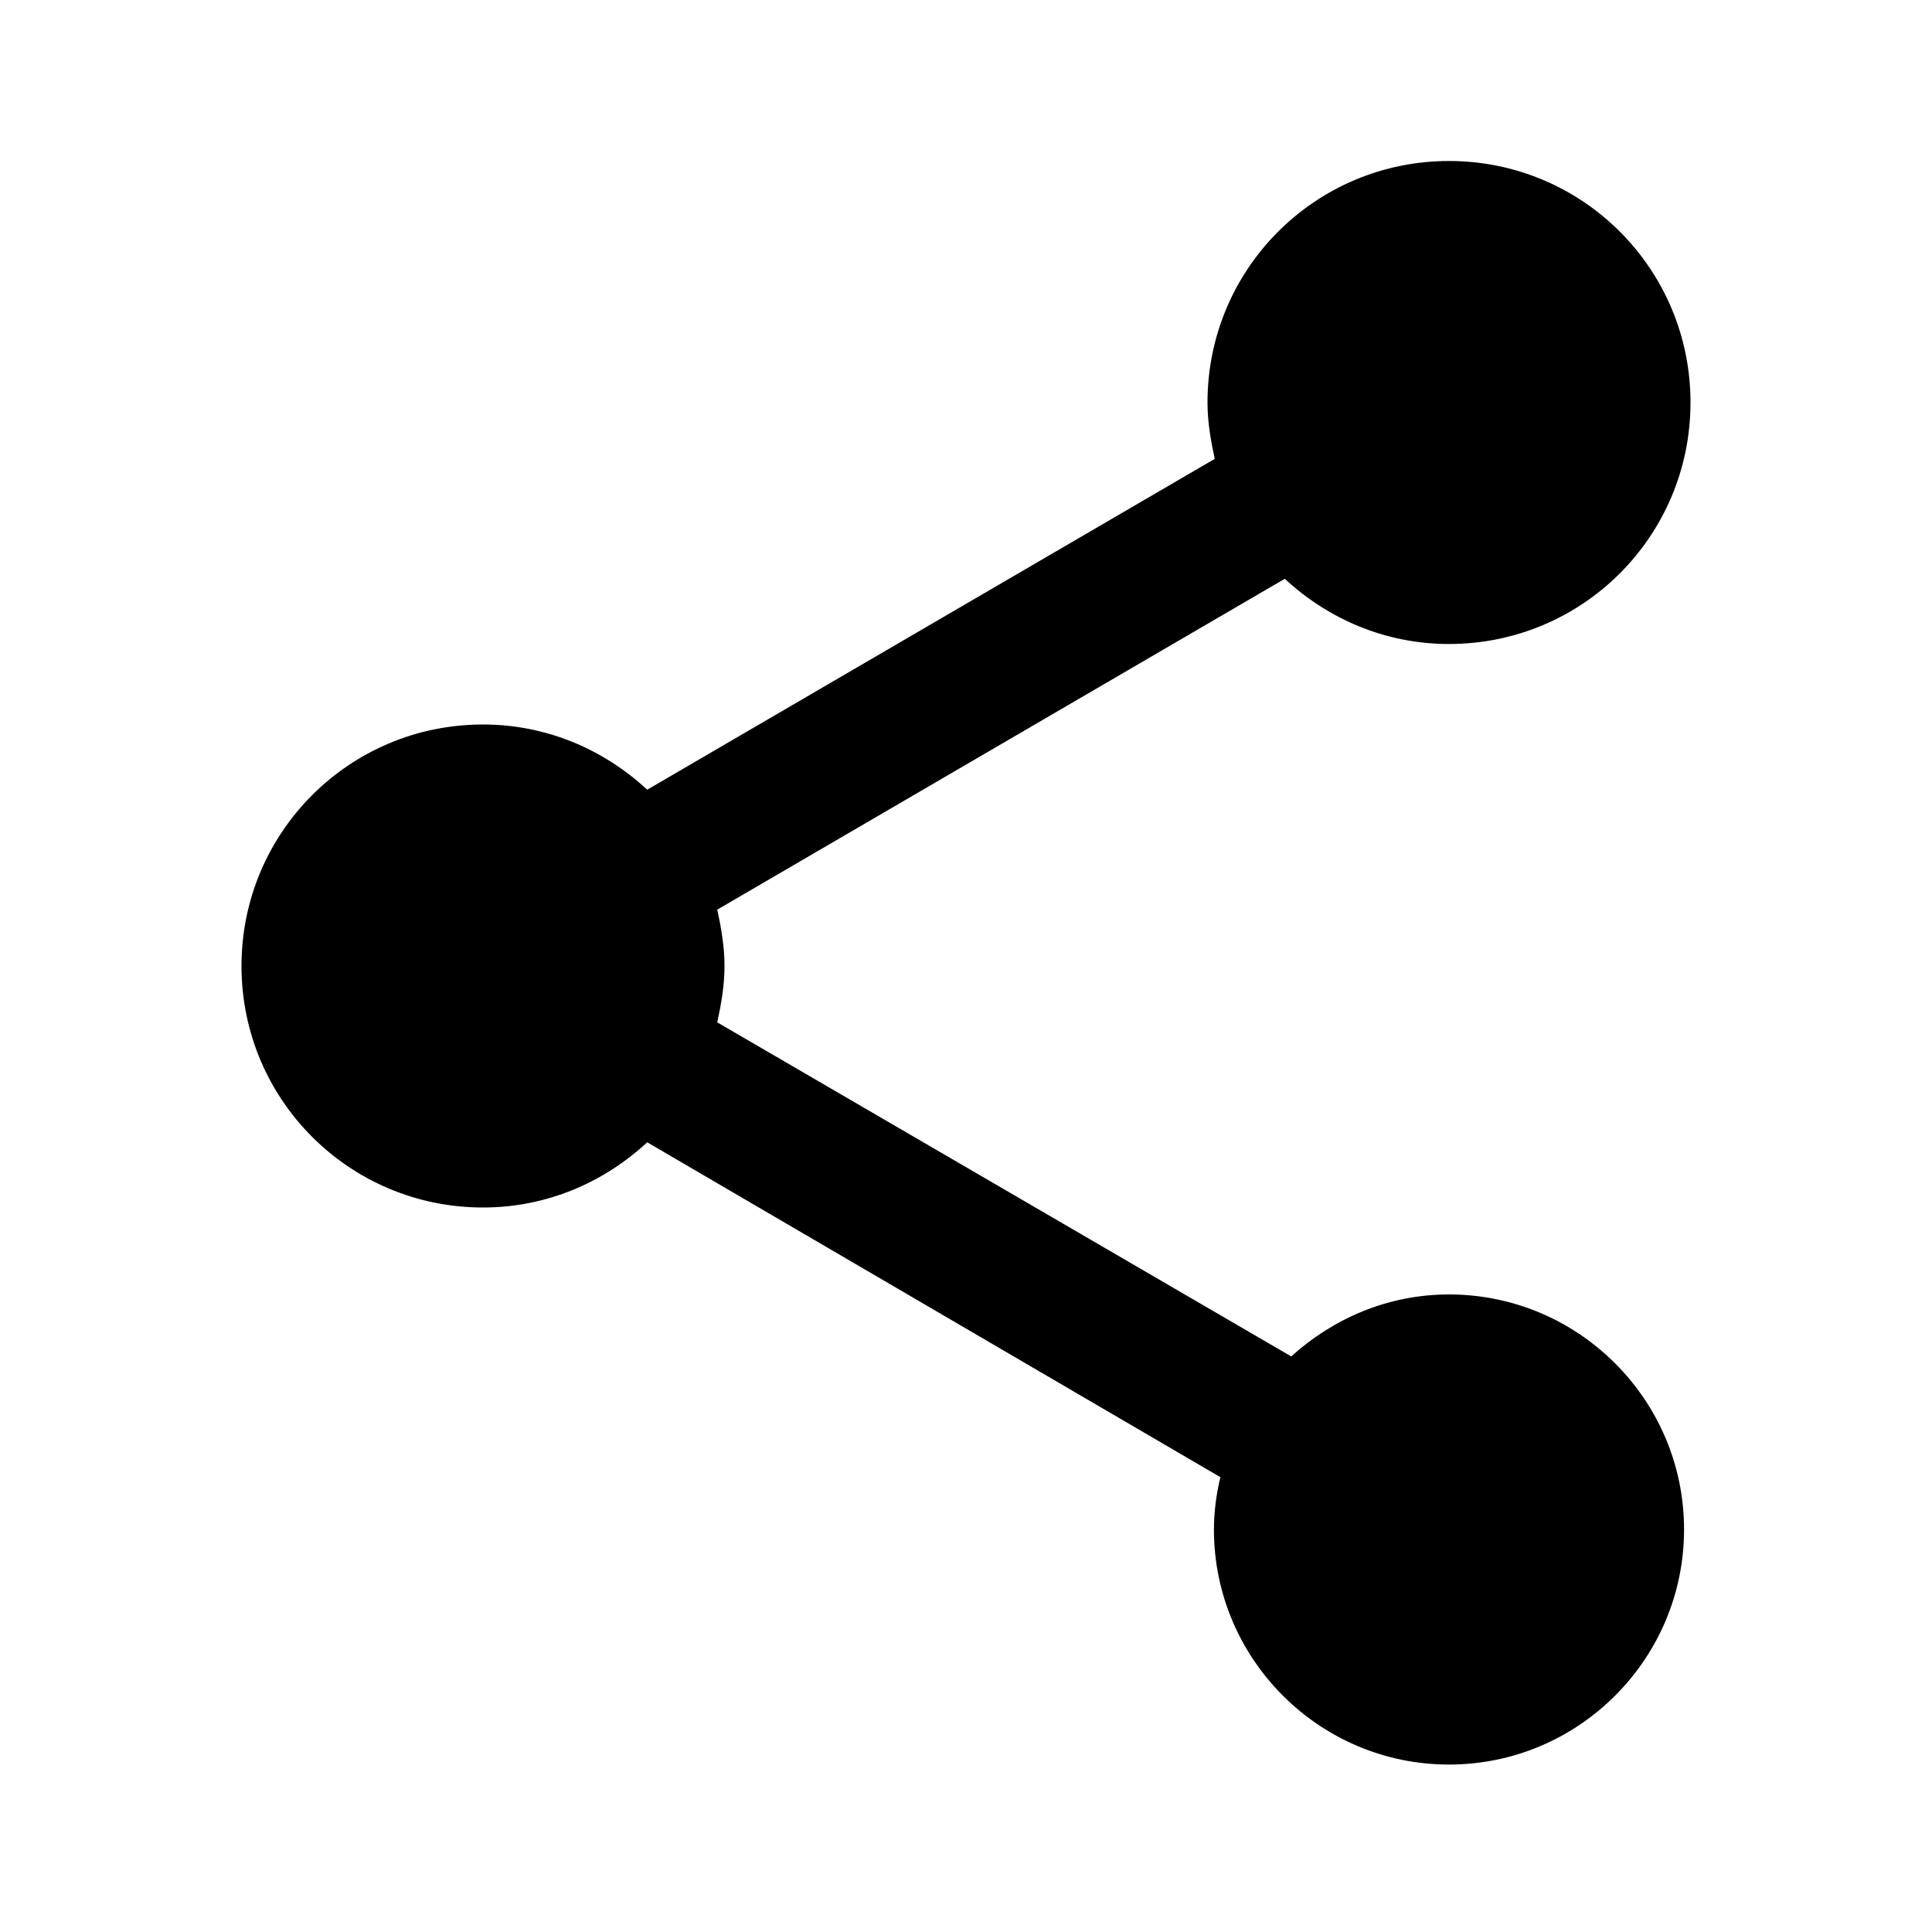
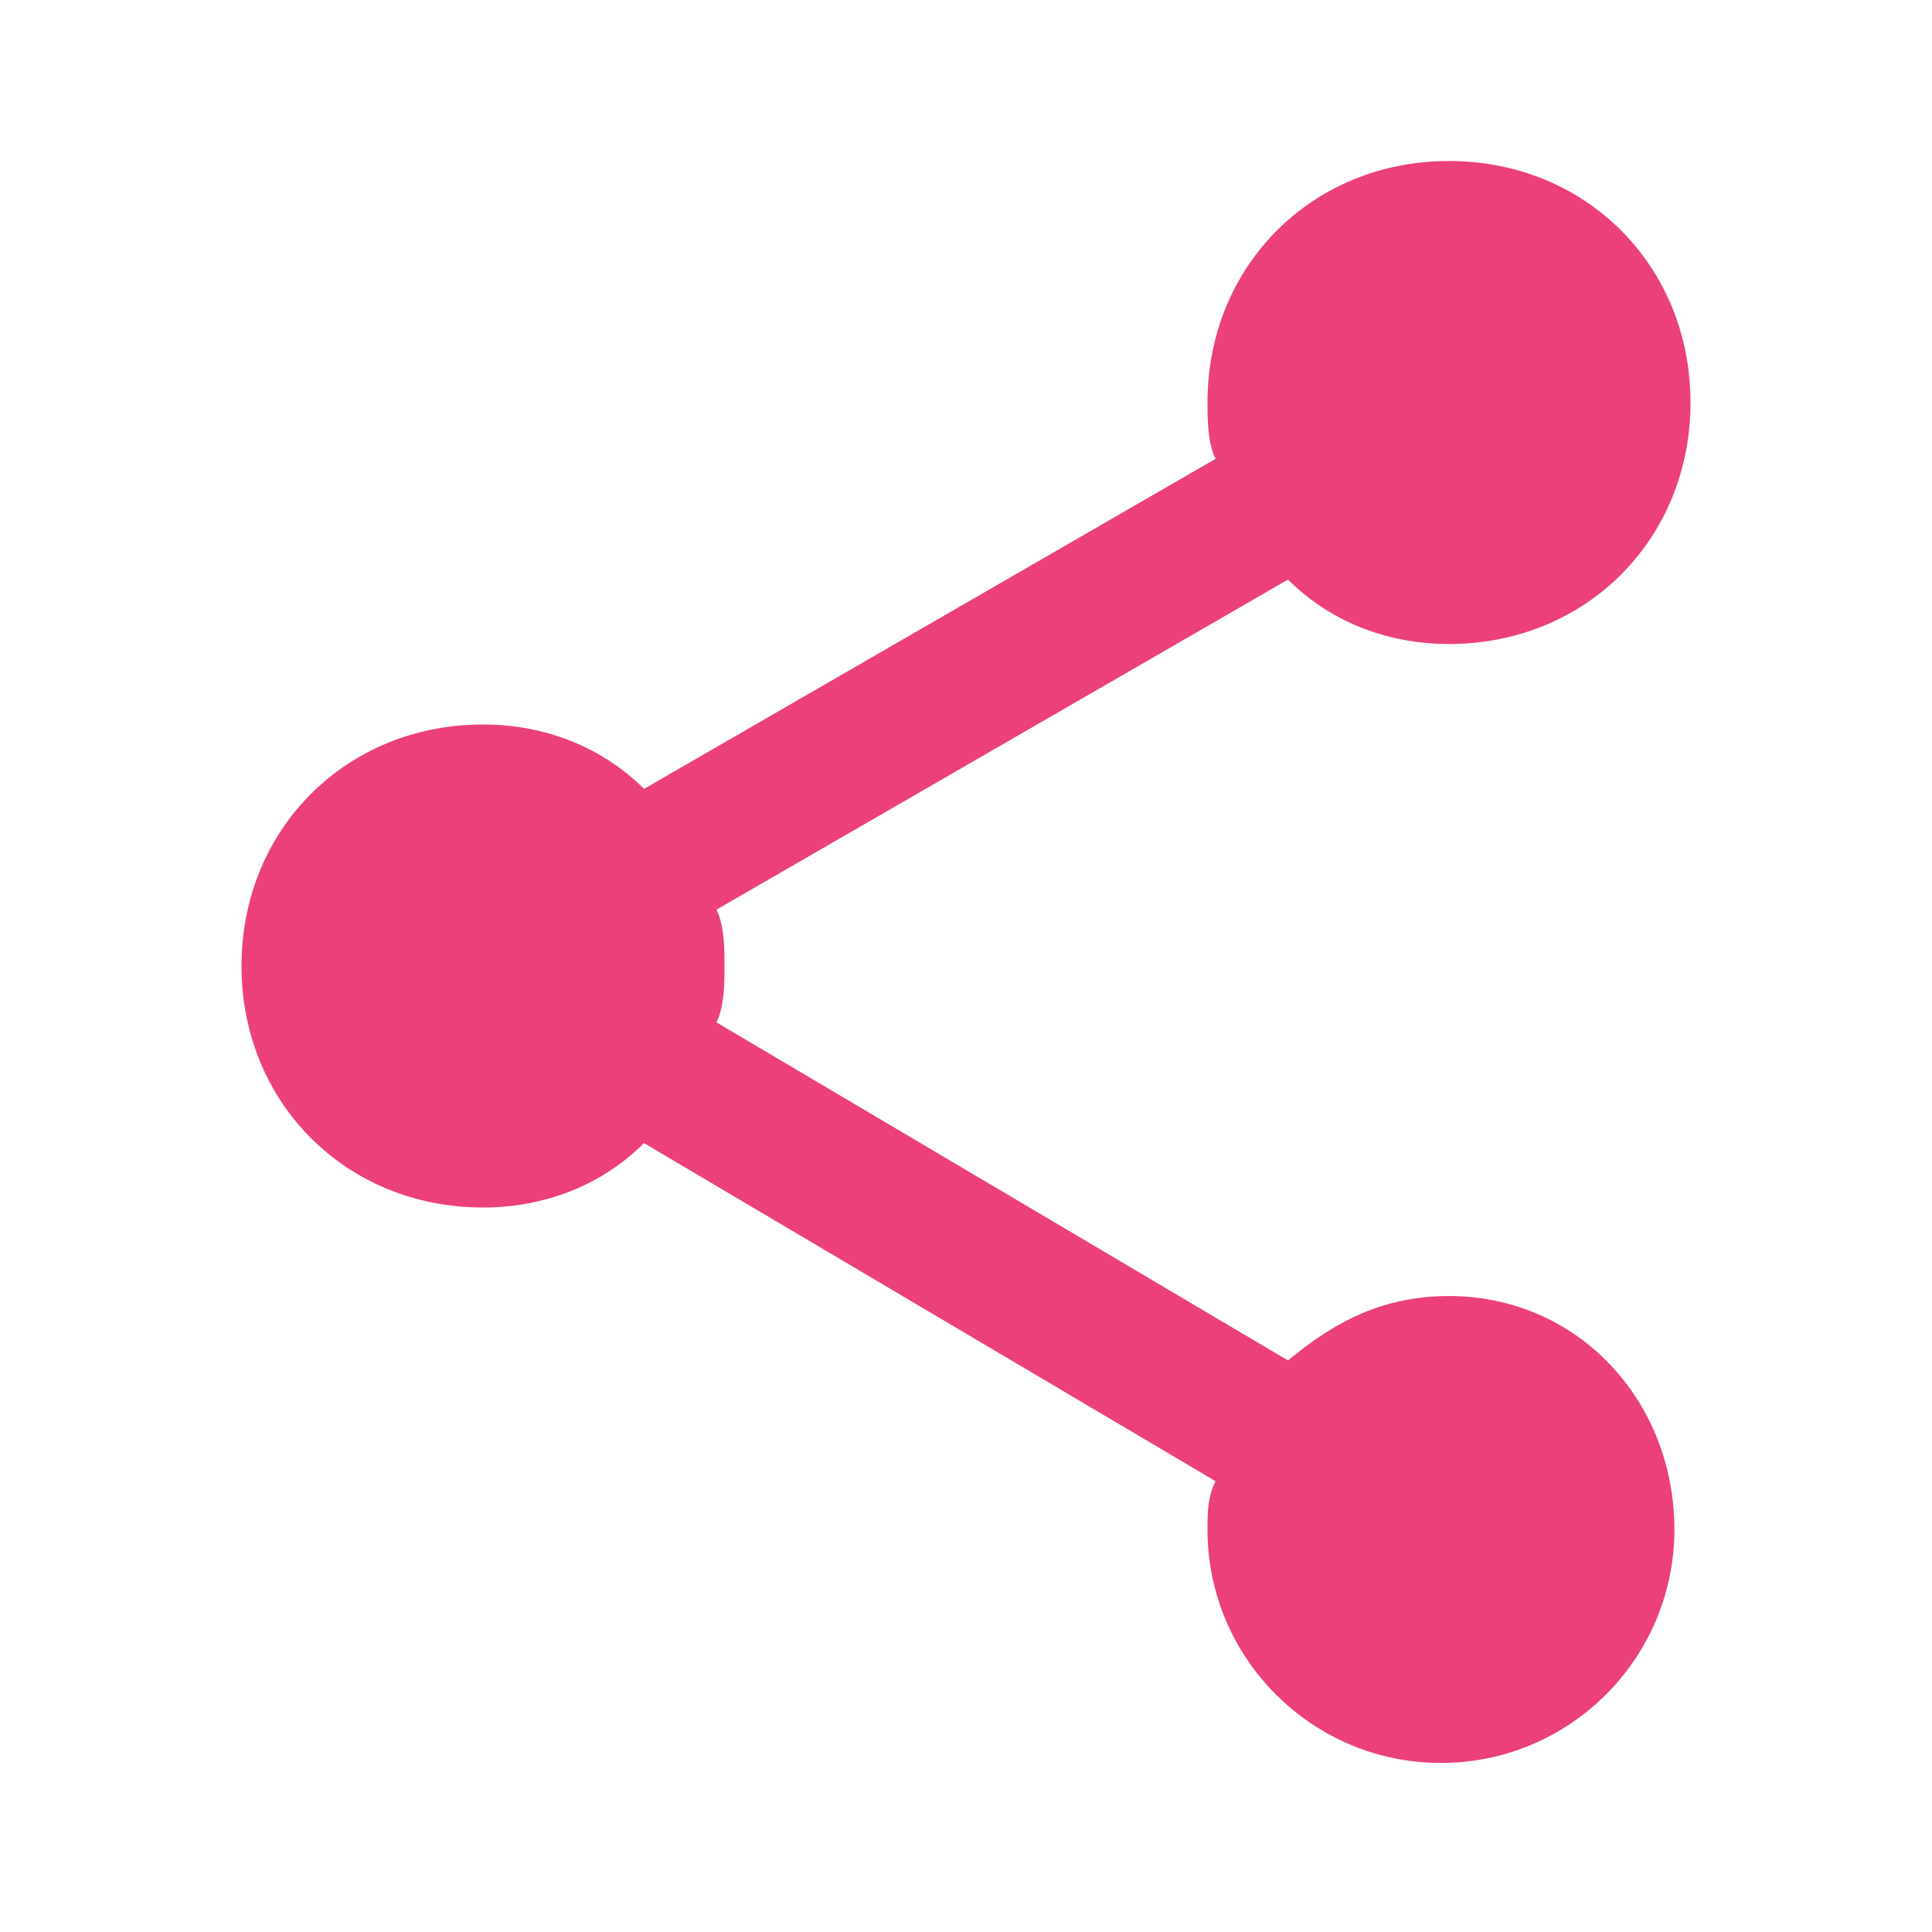
- <svg xmlns="http://www.w3.org/2000/svg" fill="#000000" height="24" viewBox="0 0 24 24" width="24">
-   <path d="M0 0h24v24H0z" fill="none" />
-   <path d="M18 16.08c-.76 0-1.44.3-1.96.77L8.91 12.7c.05-.23.09-.46.09-.7s-.04-.47-.09-.7l7.05-4.11c.54.5 1.25.81 2.04.81 1.66 0 3-1.34 3-3s-1.34-3-3-3-3 1.34-3 3c0 .24.04.47.09.7L8.04 9.81C7.5 9.31 6.79 9 6 9c-1.66 0-3 1.34-3 3s1.34 3 3 3c.79 0 1.5-.31 2.04-.81l7.12 4.16c-.05.21-.08.43-.08.65 0 1.61 1.31 2.92 2.92 2.92 1.61 0 2.92-1.31 2.92-2.92s-1.31-2.92-2.92-2.92z" />
+ <svg xmlns="http://www.w3.org/2000/svg" version="1.1" id="Layer_1" x="0px" y="0px" viewBox="0 0 24 24" style="enable-background:new 0 0 24 24;" xml:space="preserve">
+   <style type="text/css">
+ 	.st0{fill:none;}
+ 	.st1{fill:#EC407A;}
+ </style>
+   <path class="st0" d="M0,0h24v24H0V0z" />
+   <path class="st1" d="M18,16.1c-0.8,0-1.4,0.3-2,0.8l-7.1-4.2C9,12.5,9,12.2,9,12s0-0.5-0.1-0.7L16,7.2C16.5,7.7,17.2,8,18,8  c1.7,0,3-1.3,3-3s-1.3-3-3-3s-3,1.3-3,3c0,0.2,0,0.5,0.1,0.7L8,9.8C7.5,9.3,6.8,9,6,9c-1.7,0-3,1.3-3,3s1.3,3,3,3  c0.8,0,1.5-0.3,2-0.8l7.1,4.2c-0.1,0.2-0.1,0.4-0.1,0.6c0,1.6,1.3,2.9,2.9,2.9s2.9-1.3,2.9-2.9S19.6,16.1,18,16.1z" />
</svg>
